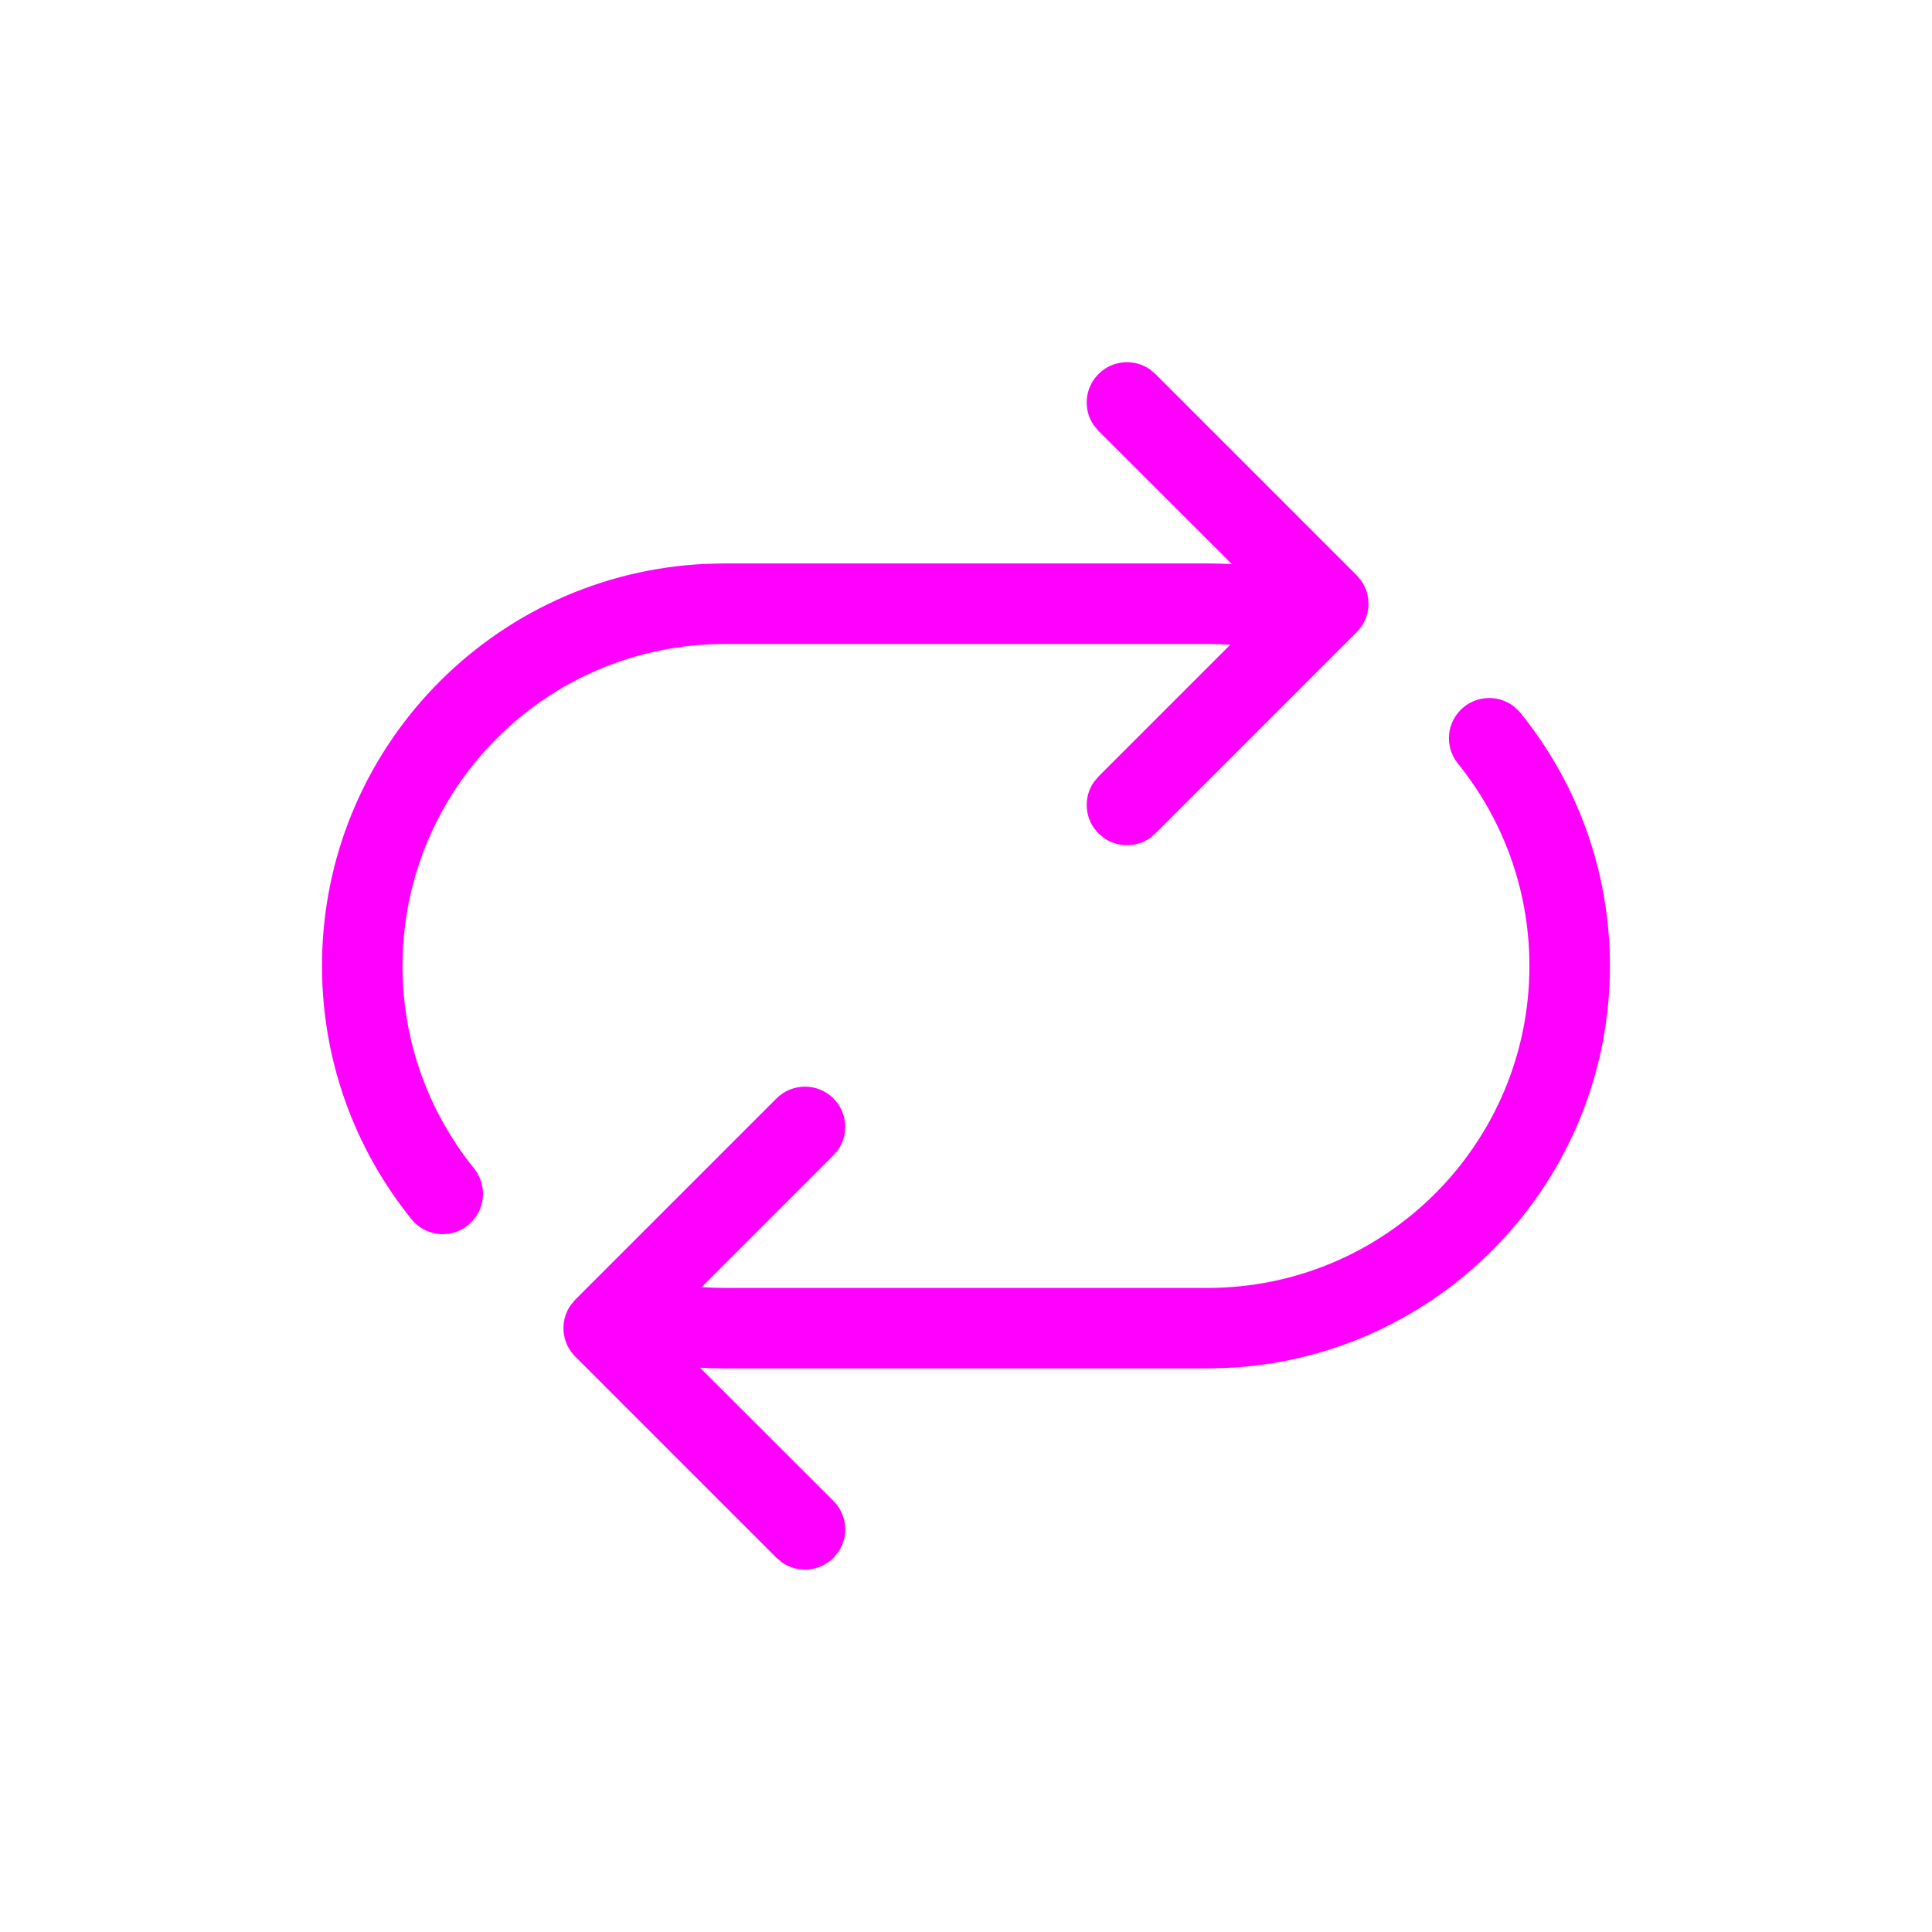
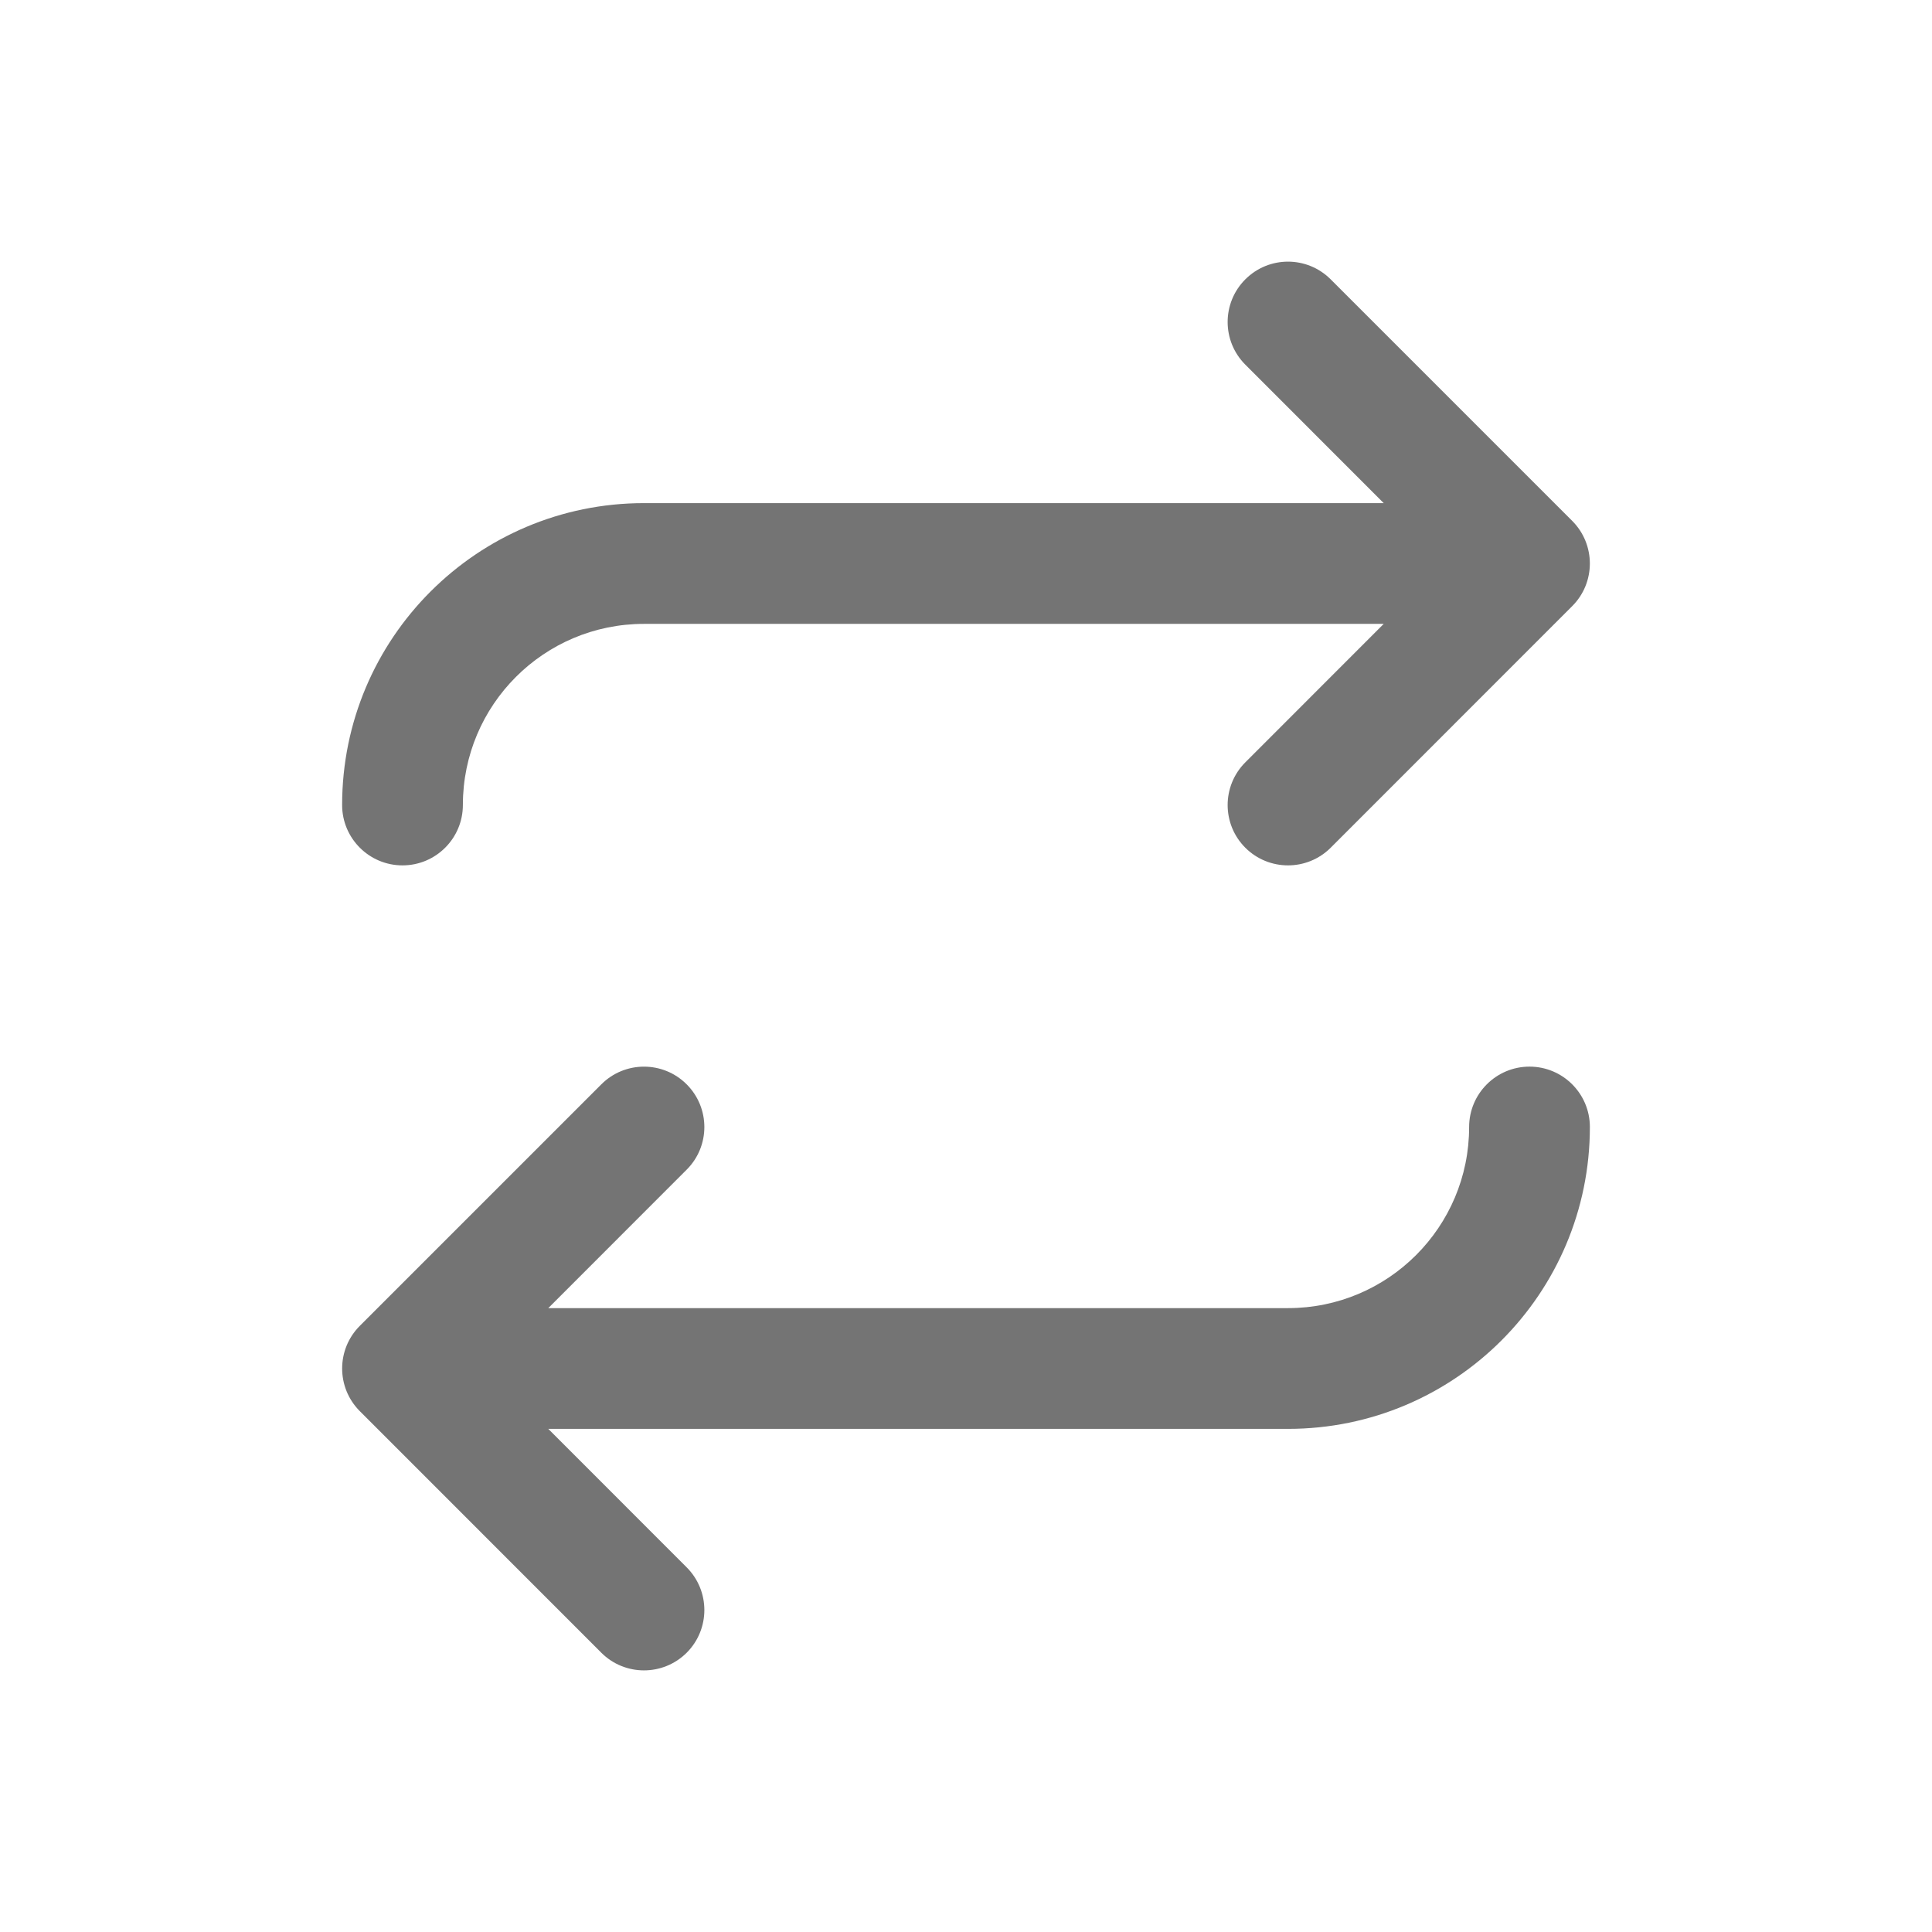
- <svg xmlns="http://www.w3.org/2000/svg" id="svg4" width="24" height="24" fill="none" version="1.1" viewBox="0 0 24 24">
-   <path id="path2" d="m18.5 8.671c0.116 0 0.223 0.04 0.308 0.106l0.067 0.063 0.016 0.02c0.693 0.858 1.108 1.95 1.108 3.139 0 2.689-2.122 4.882-4.783 4.995l-0.217 0.005h-6c-0.102 0-0.203-3e-3 -0.303-9e-3l1.657 1.655c0.174 0.174 0.193 0.443 0.058 0.638l-0.058 0.069c-0.174 0.173-0.443 0.193-0.638 0.058l-0.069-0.058-2.5-2.5c-0.174-0.174-0.193-0.443-0.058-0.638l0.058-0.069 2.5-2.5c0.195-0.195 0.512-0.195 0.707 0 0.174 0.174 0.193 0.443 0.058 0.638l-0.058 0.069-1.637 1.637 0.141 0.007 0.142 0.003h6c2.209 0 4-1.791 4-4 0-0.953-0.334-1.829-0.89-2.516-0.068-0.085-0.11-0.194-0.11-0.312 0-0.276 0.224-0.5 0.5-0.5zm-4.854-4.025c0.174-0.174 0.443-0.193 0.638-0.058l0.069 0.058 2.5 2.5 0.058 0.069c0.118 0.171 0.118 0.398 0 0.569l-0.058 0.069-2.5 2.5-0.069 0.058c-0.171 0.118-0.398 0.118-0.569 0l-0.069-0.058-0.058-0.069c-0.118-0.171-0.118-0.398 0-0.569l0.058-0.069 1.637-1.637-0.141-0.007-0.142-0.002h-6c-2.209 0-4 1.791-4 4 0 0.956 0.336 1.834 0.895 2.522 0.064 0.084 0.105 0.192 0.105 0.309 0 0.276-0.224 0.5-0.5 0.5-0.167 0-0.315-0.082-0.406-0.208-0.684-0.856-1.094-1.942-1.094-3.124 0-2.689 2.122-4.882 4.783-4.995l0.217-0.005h6c0.102 0 0.203 0.003 0.303 0.009l-1.657-1.655-0.058-0.069c-0.135-0.195-0.116-0.464 0.058-0.638z" fill="#FF00FF" />
+ <svg xmlns="http://www.w3.org/2000/svg" width="24" height="24" viewBox="0 0 24 24">
+   <path d="M19.53 7.53 16.53 10.531C16.237 10.823 15.763 10.823 15.47 10.531C15.177 10.238 15.177 9.763 15.47 9.47L17.189 7.75H8.0C6.757 7.75 5.75 8.757 5.75 10C5.75 10.414 5.414 10.75 5.0 10.75C4.586 10.75 4.25 10.414 4.25 10C4.25 7.929 5.929 6.25 8.0 6.25H17.189L15.47 4.53C15.177 4.237 15.177 3.763 15.47 3.47C15.763 3.177 16.237 3.177 16.53 3.47L19.53 6.47C19.823 6.763 19.823 7.238 19.53 7.53ZM6.811 16.25H16.0C17.243 16.25 18.25 15.243 18.25 14C18.25 13.586 18.586 13.25 19.0 13.25C19.414 13.25 19.75 13.586 19.75 14C19.75 16.071 18.071 17.75 16.0 17.75H6.811L8.53 19.47C8.823 19.763 8.823 20.238 8.53 20.531C8.237 20.823 7.762 20.823 7.47 20.531L4.47 17.53C4.177 17.237 4.177 16.763 4.47 16.47L7.47 13.47C7.763 13.177 8.237 13.177 8.53 13.47C8.823 13.763 8.823 14.238 8.53 14.53L6.811 16.25Z" fill="#747474" />
</svg>
